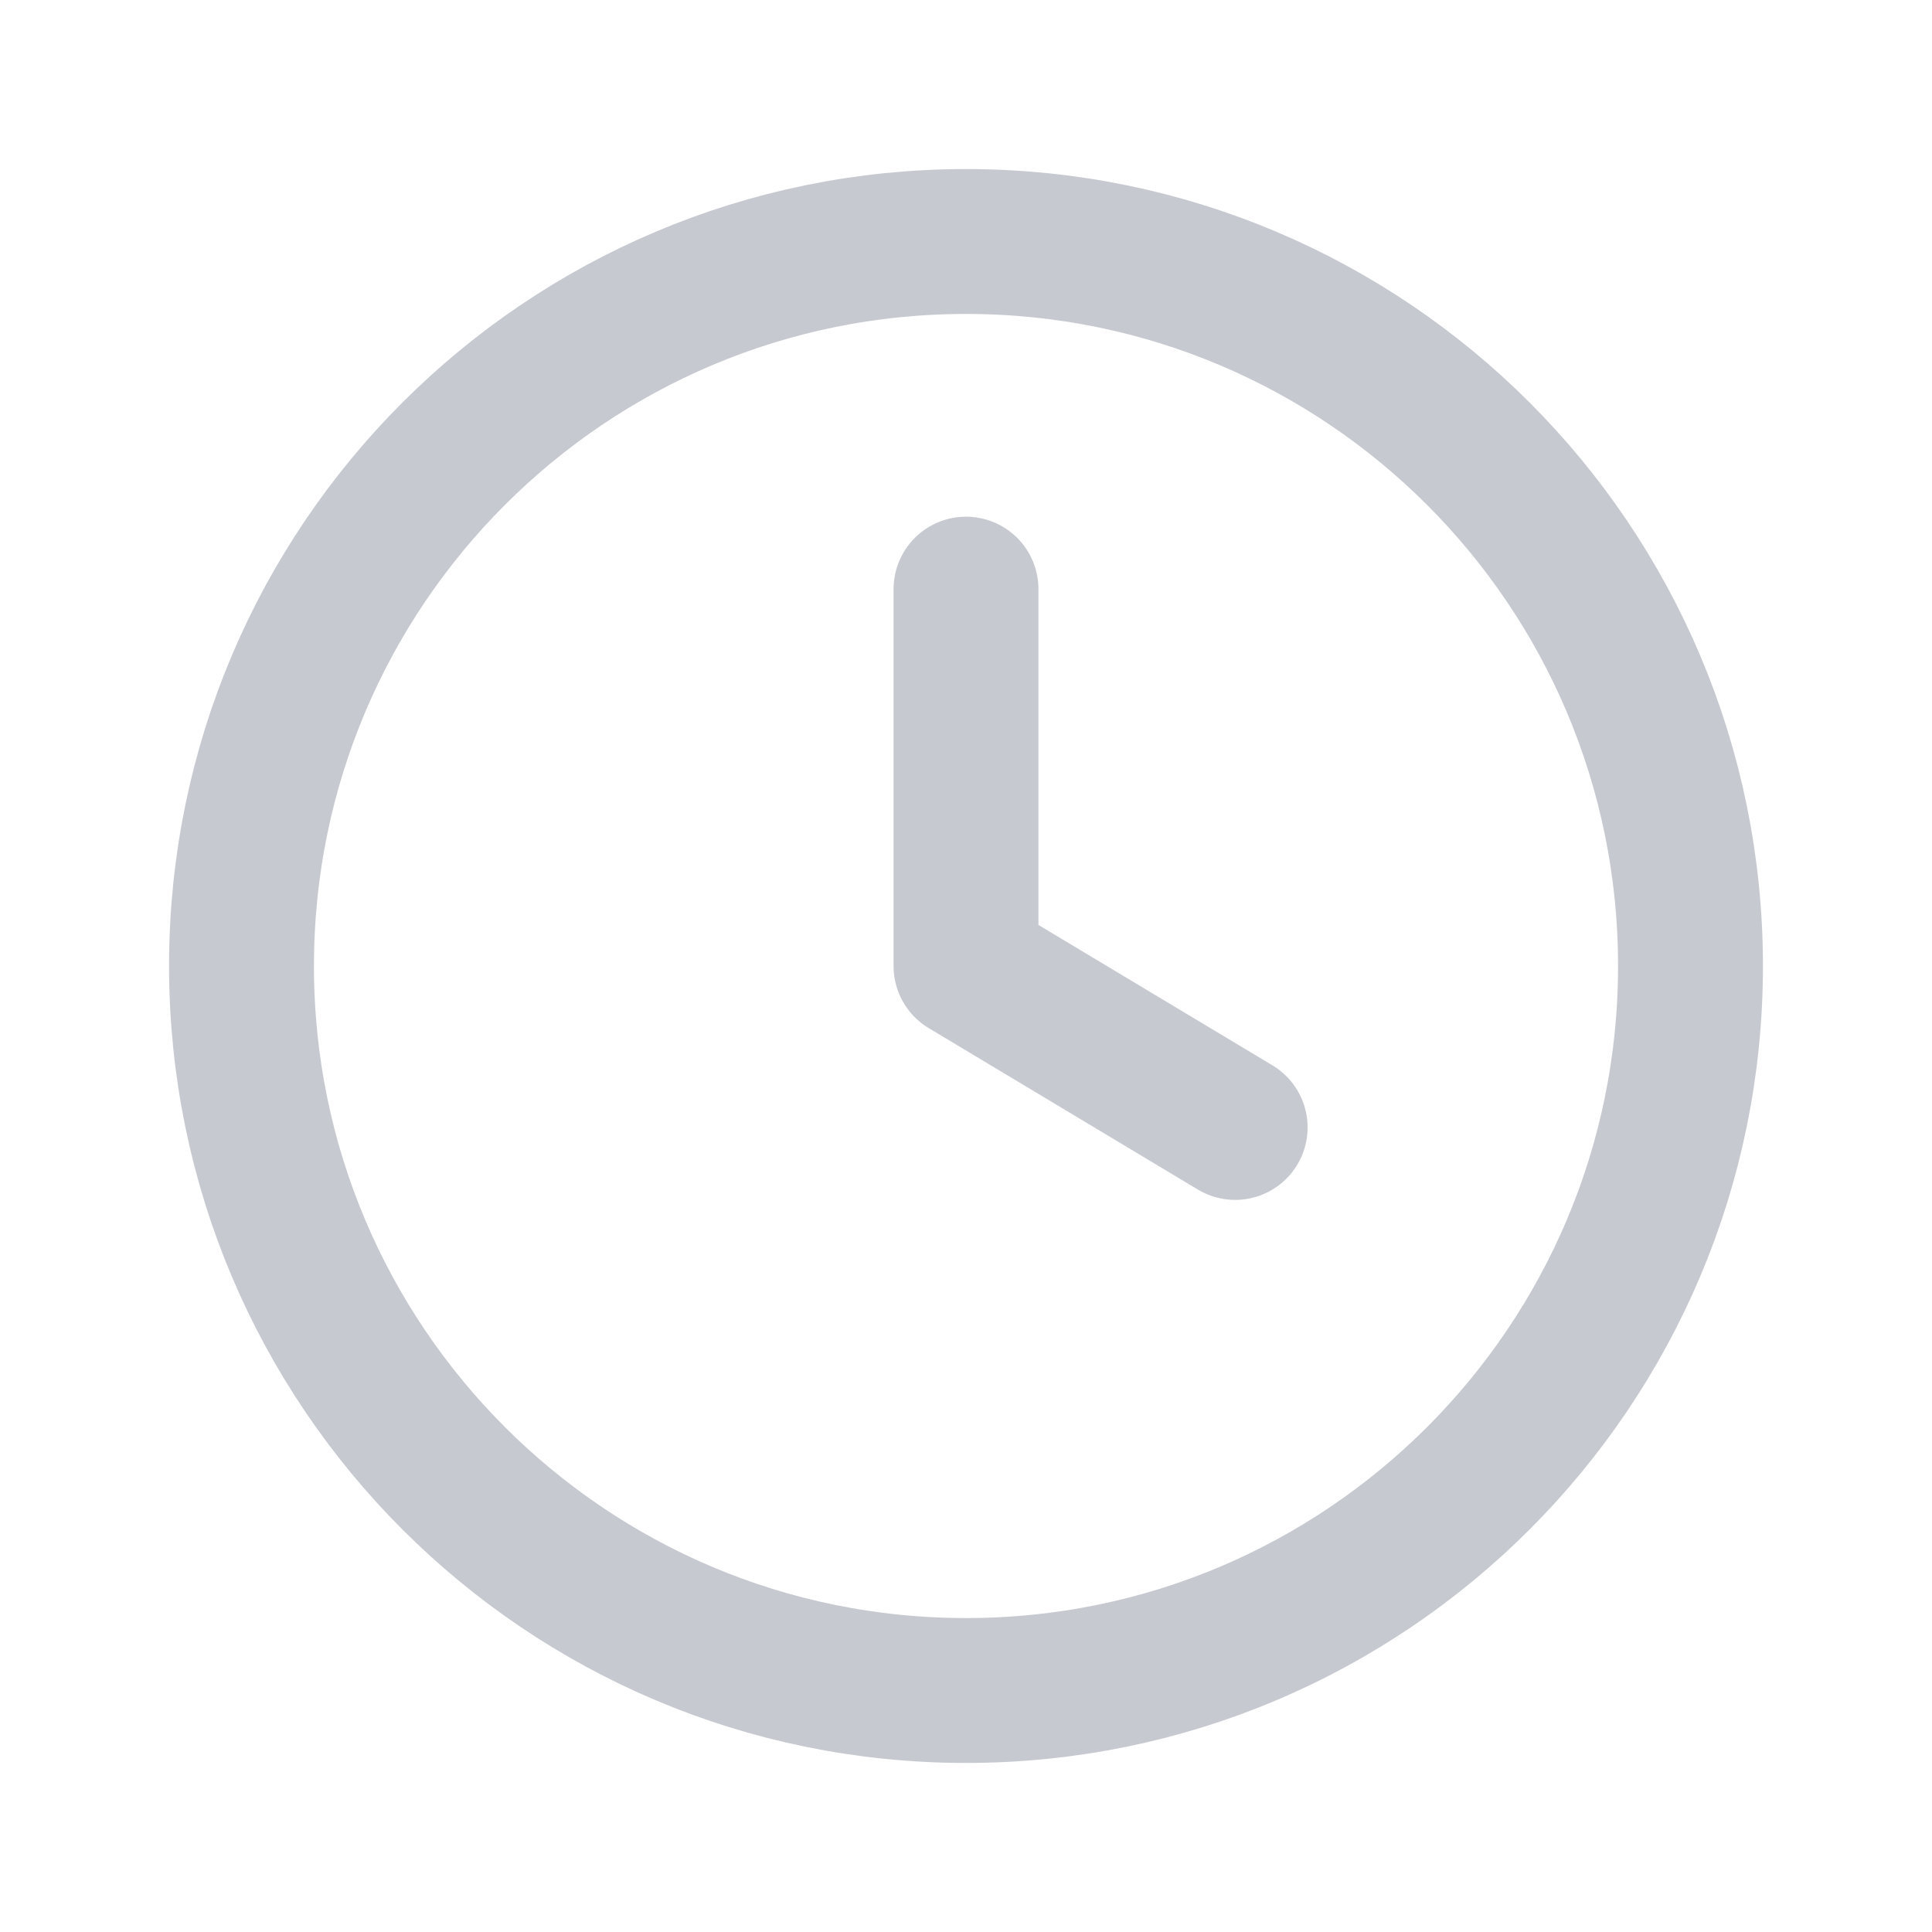
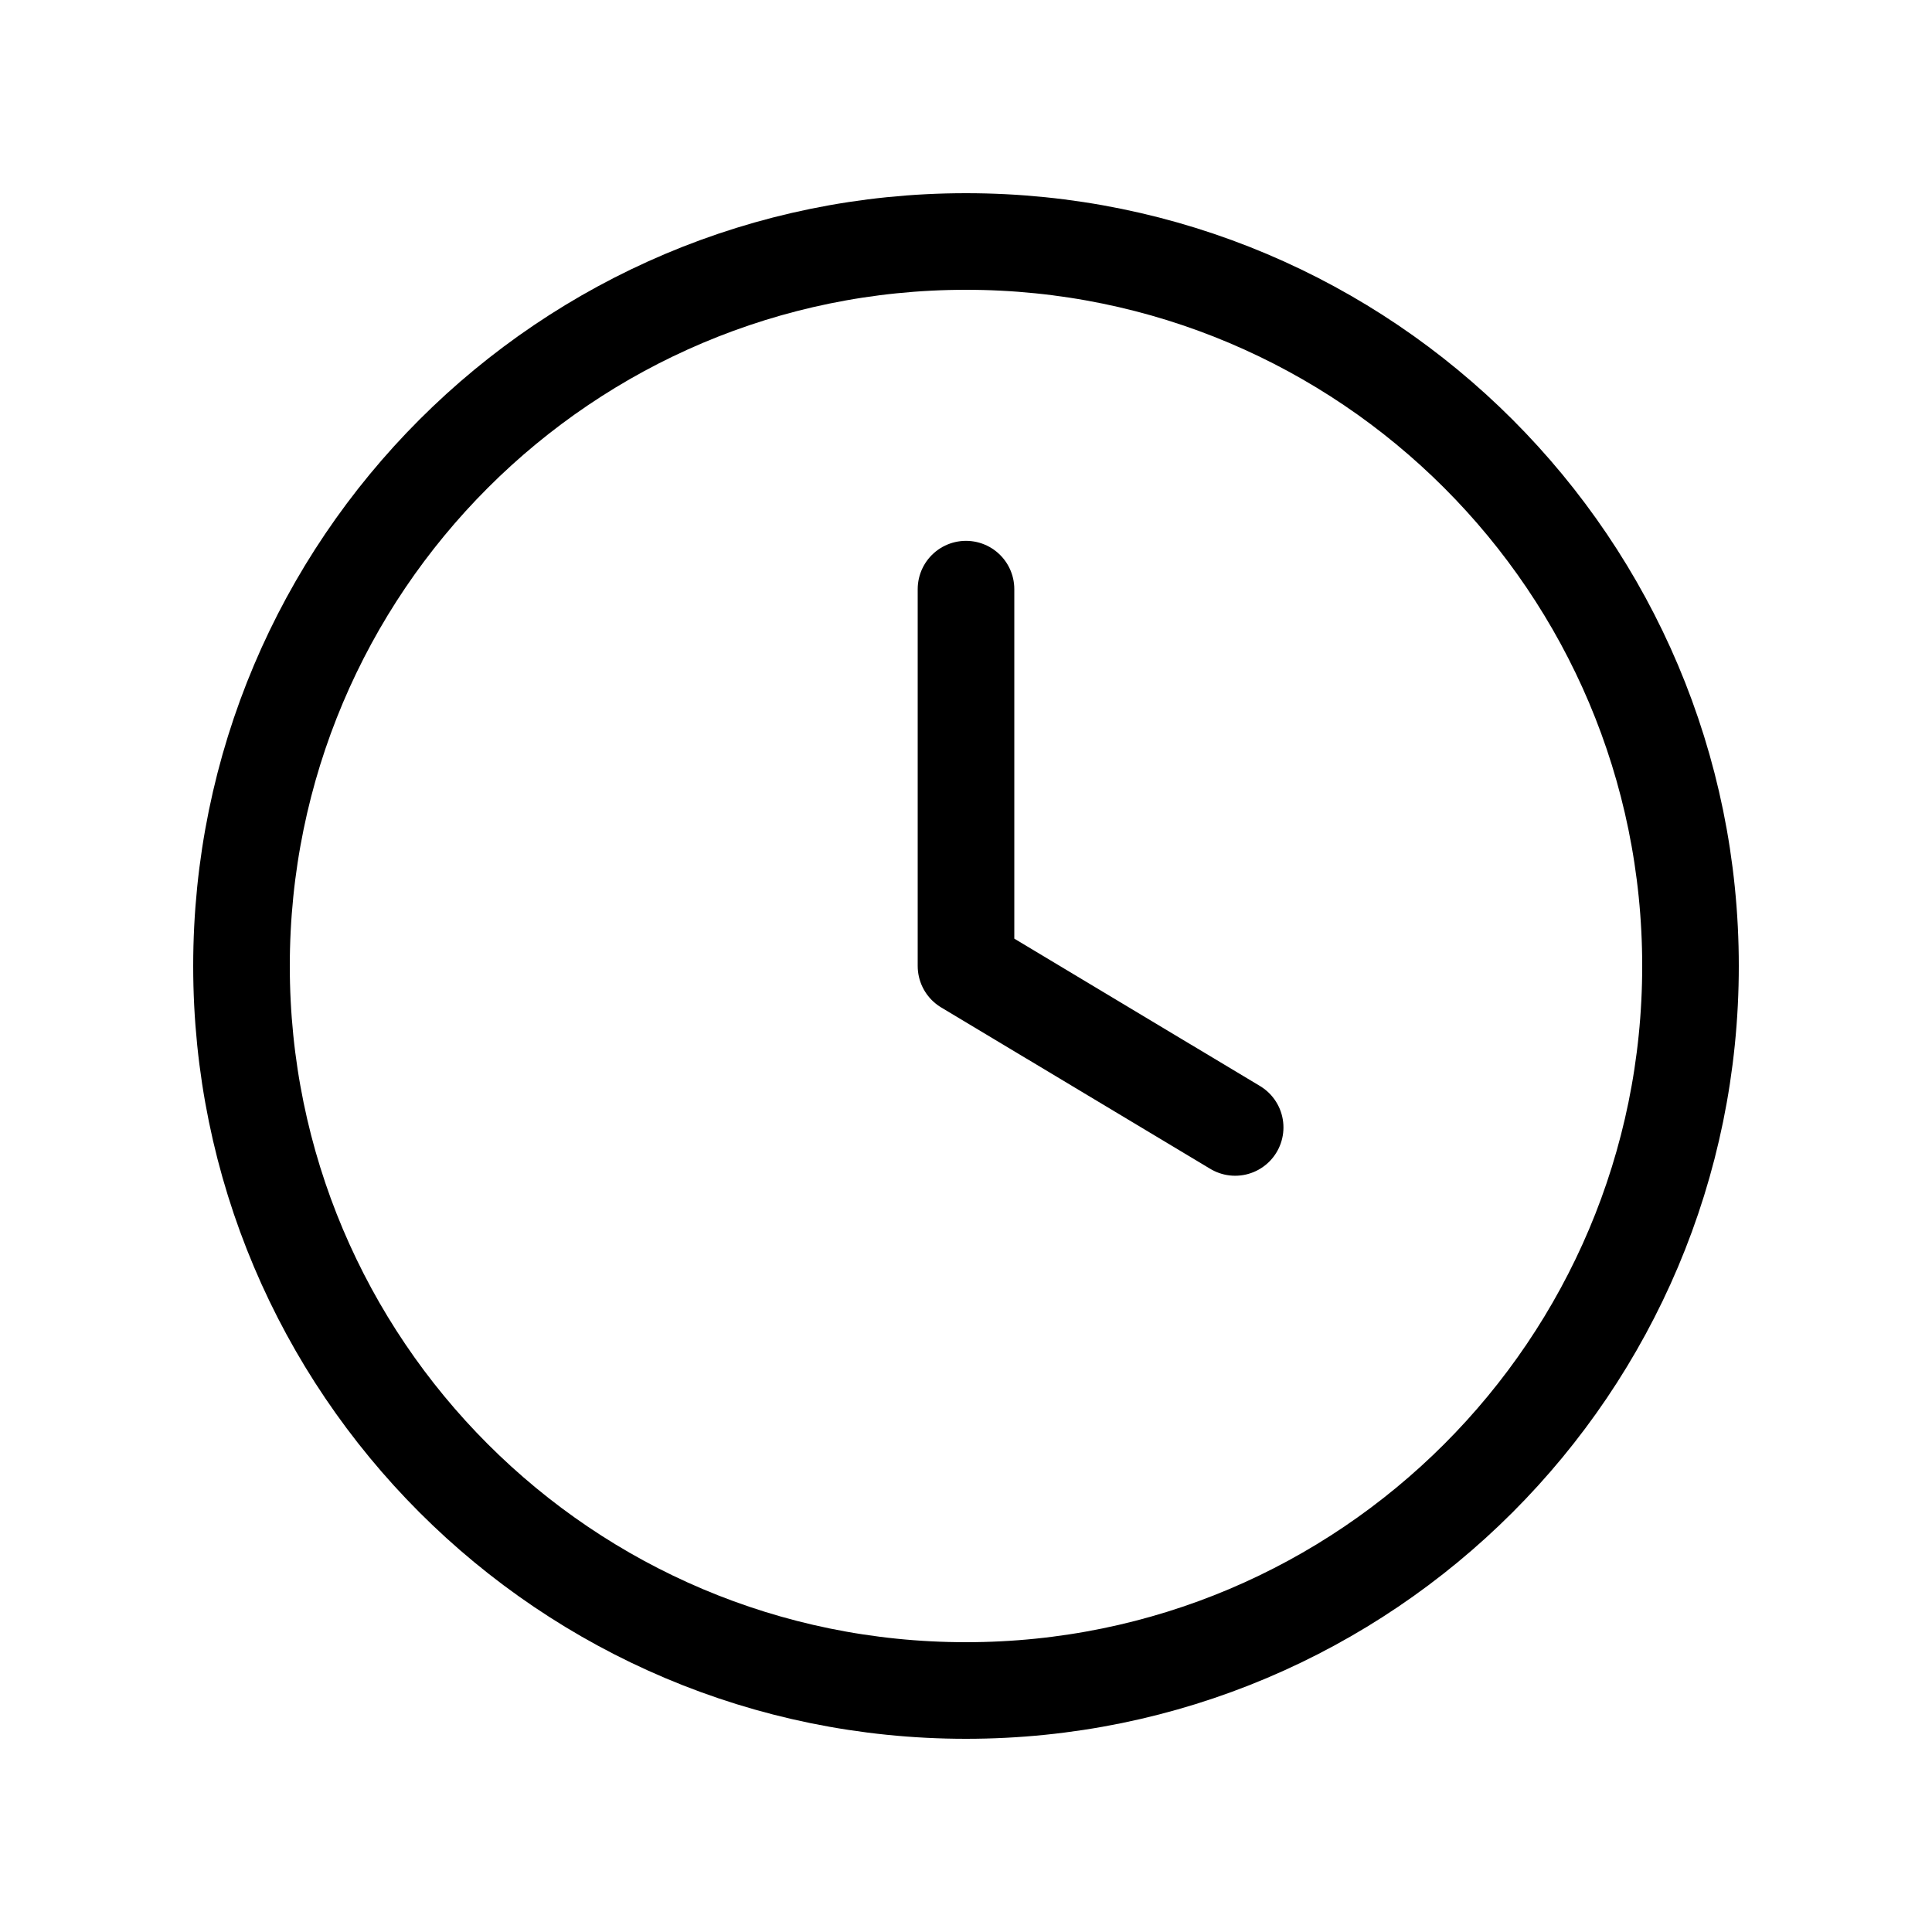
- <svg xmlns="http://www.w3.org/2000/svg" width="16" height="16" viewBox="0 0 16 16" fill="none">
-   <path d="M8 4.879V8L10.229 9.337" stroke="#C6CAD0" stroke-width="1.2" stroke-linecap="round" stroke-linejoin="round" />
-   <path d="M8 14C11.314 14 14 11.314 14 8C14 4.686 11.314 2 8 2C4.686 2 2 4.686 2 8C2 11.314 4.686 14 8 14Z" stroke="#C6CAD0" stroke-width="1.2" stroke-linecap="round" stroke-linejoin="round" />
+ <svg xmlns="http://www.w3.org/2000/svg" width="24" height="24" viewBox="0 0 24 24" fill="none">
+   <g transform="scale(1.5)">
+     <path d="M8 4.879V8L10.229 9.337" stroke="currentColor" stroke-width="0.8" stroke-linecap="round" stroke-linejoin="round" />
+     <path d="M8 14C11.314 14 14 11.314 14 8C14 4.686 11.314 2 8 2C4.686 2 2 4.686 2 8C2 11.314 4.686 14 8 14Z" stroke="currentColor" stroke-width="0.8" stroke-linecap="round" stroke-linejoin="round" />
+   </g>
</svg>
